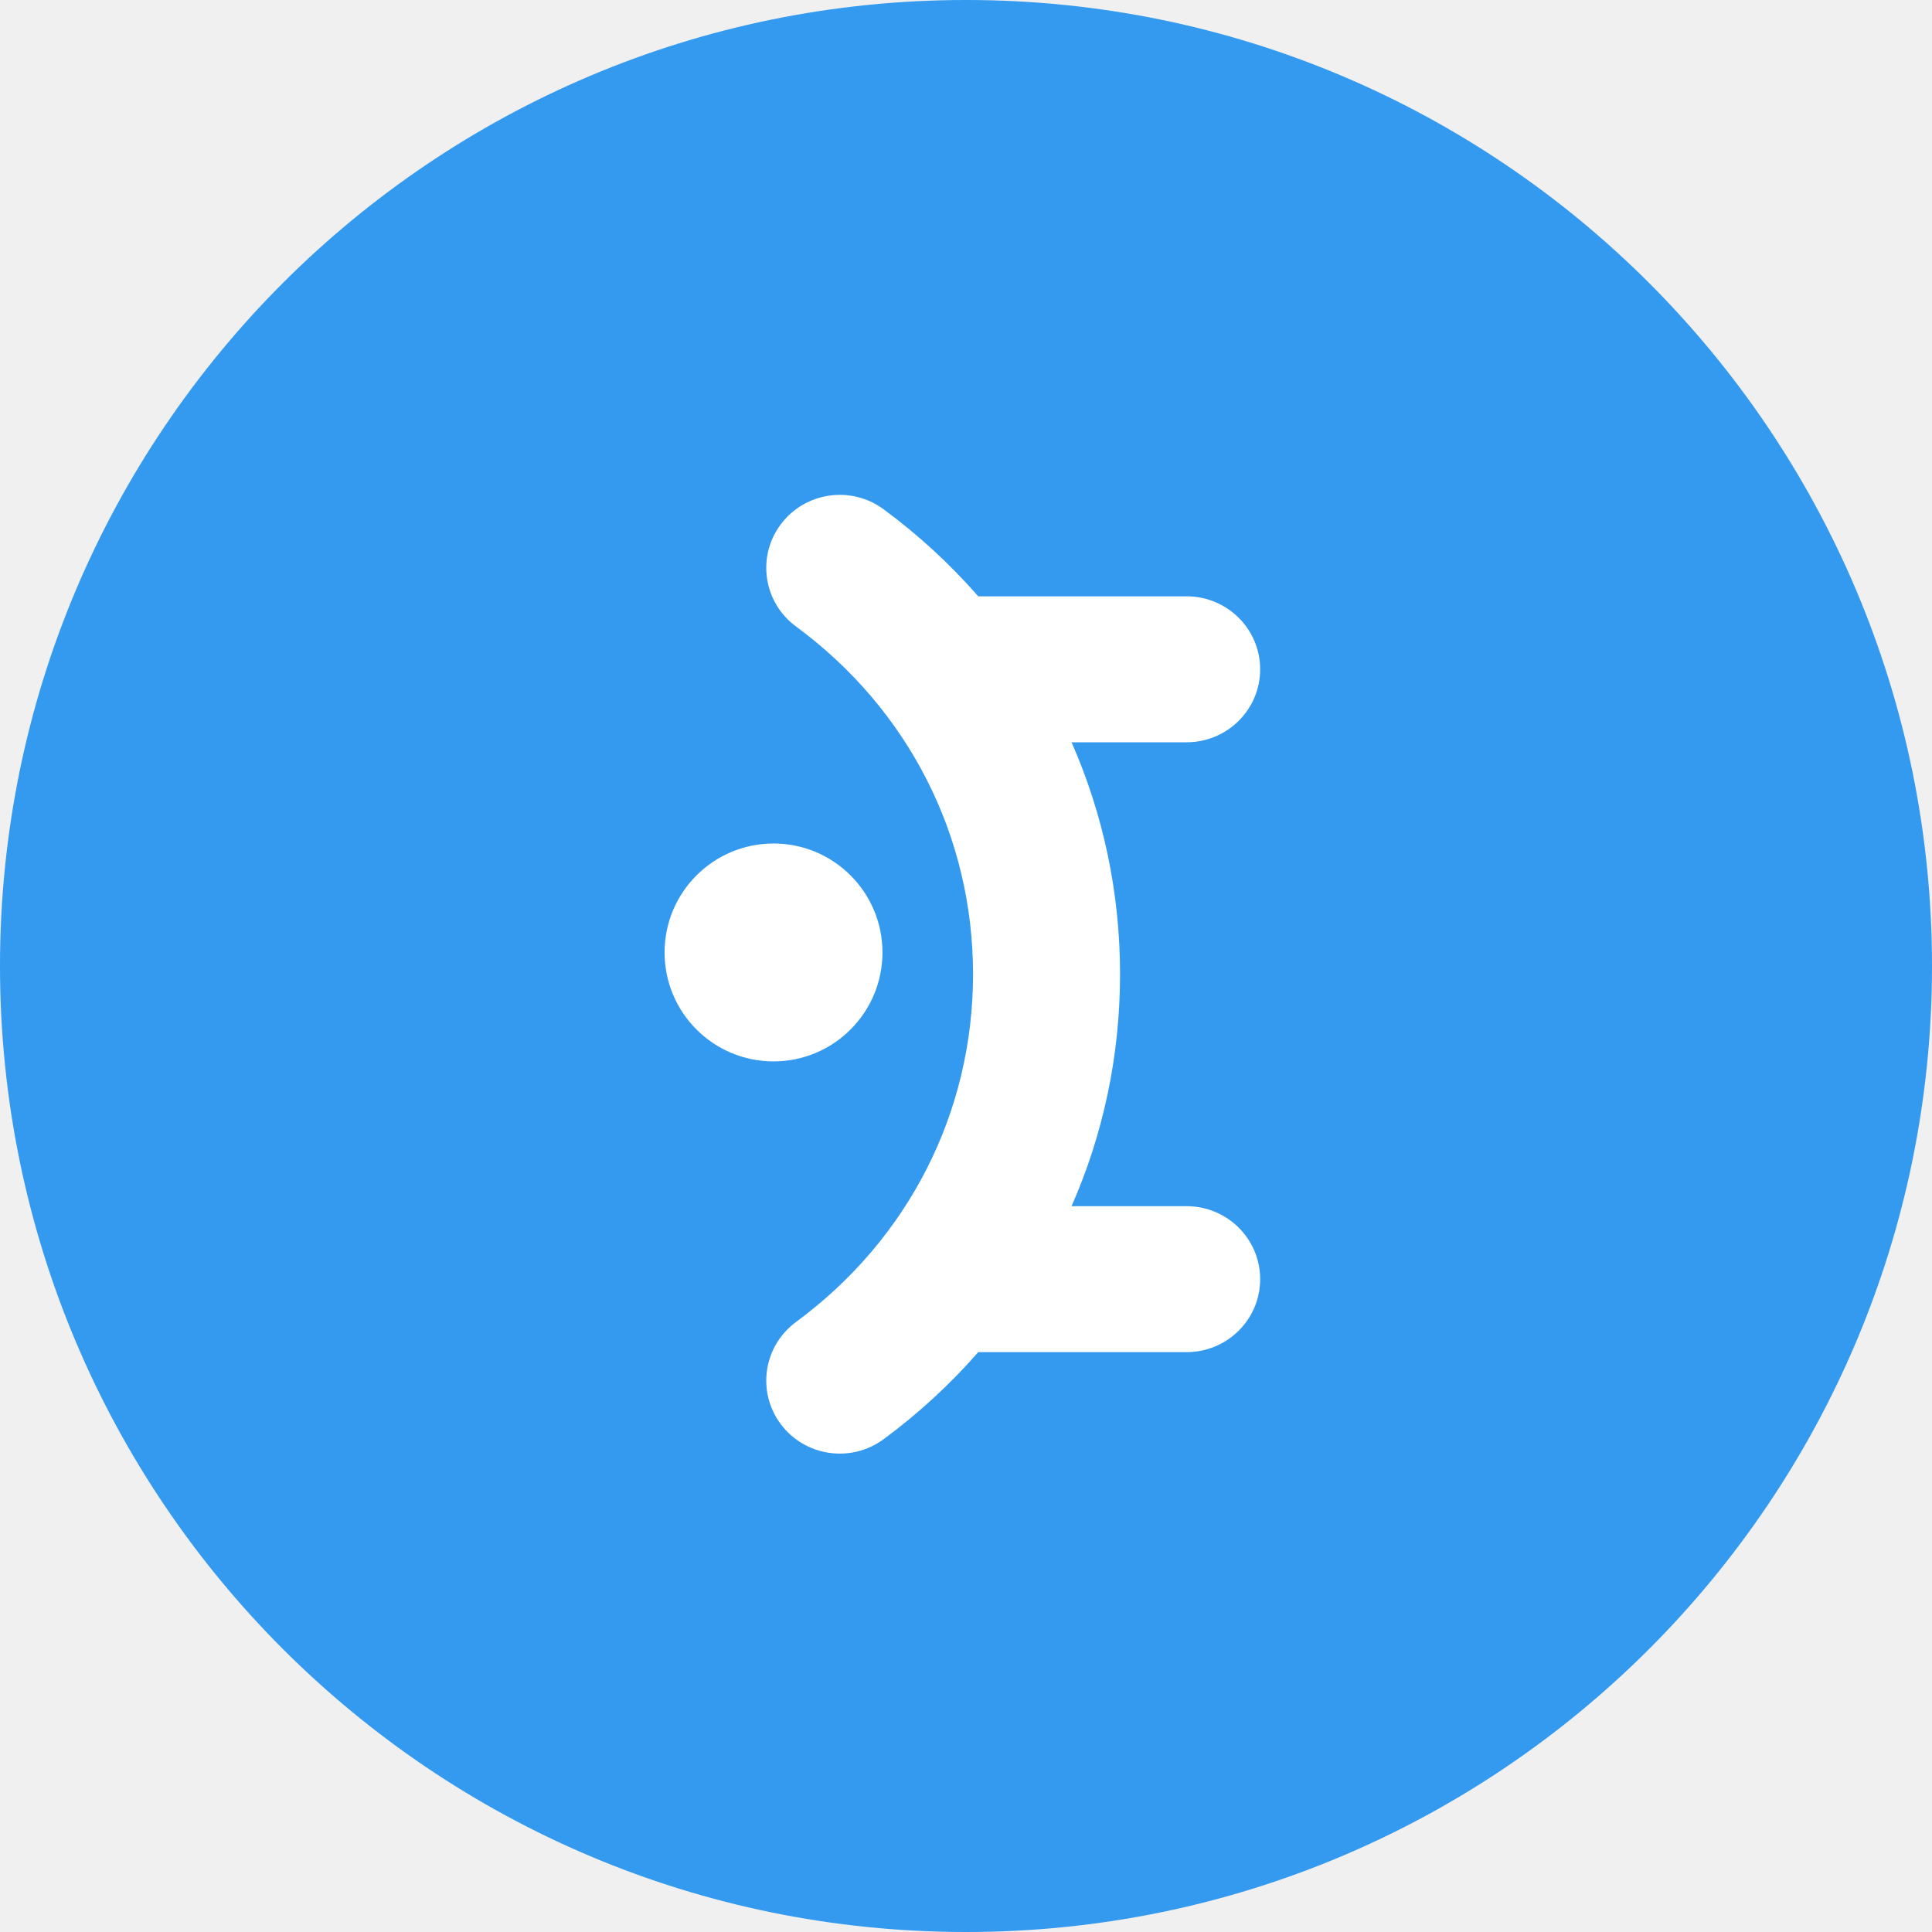
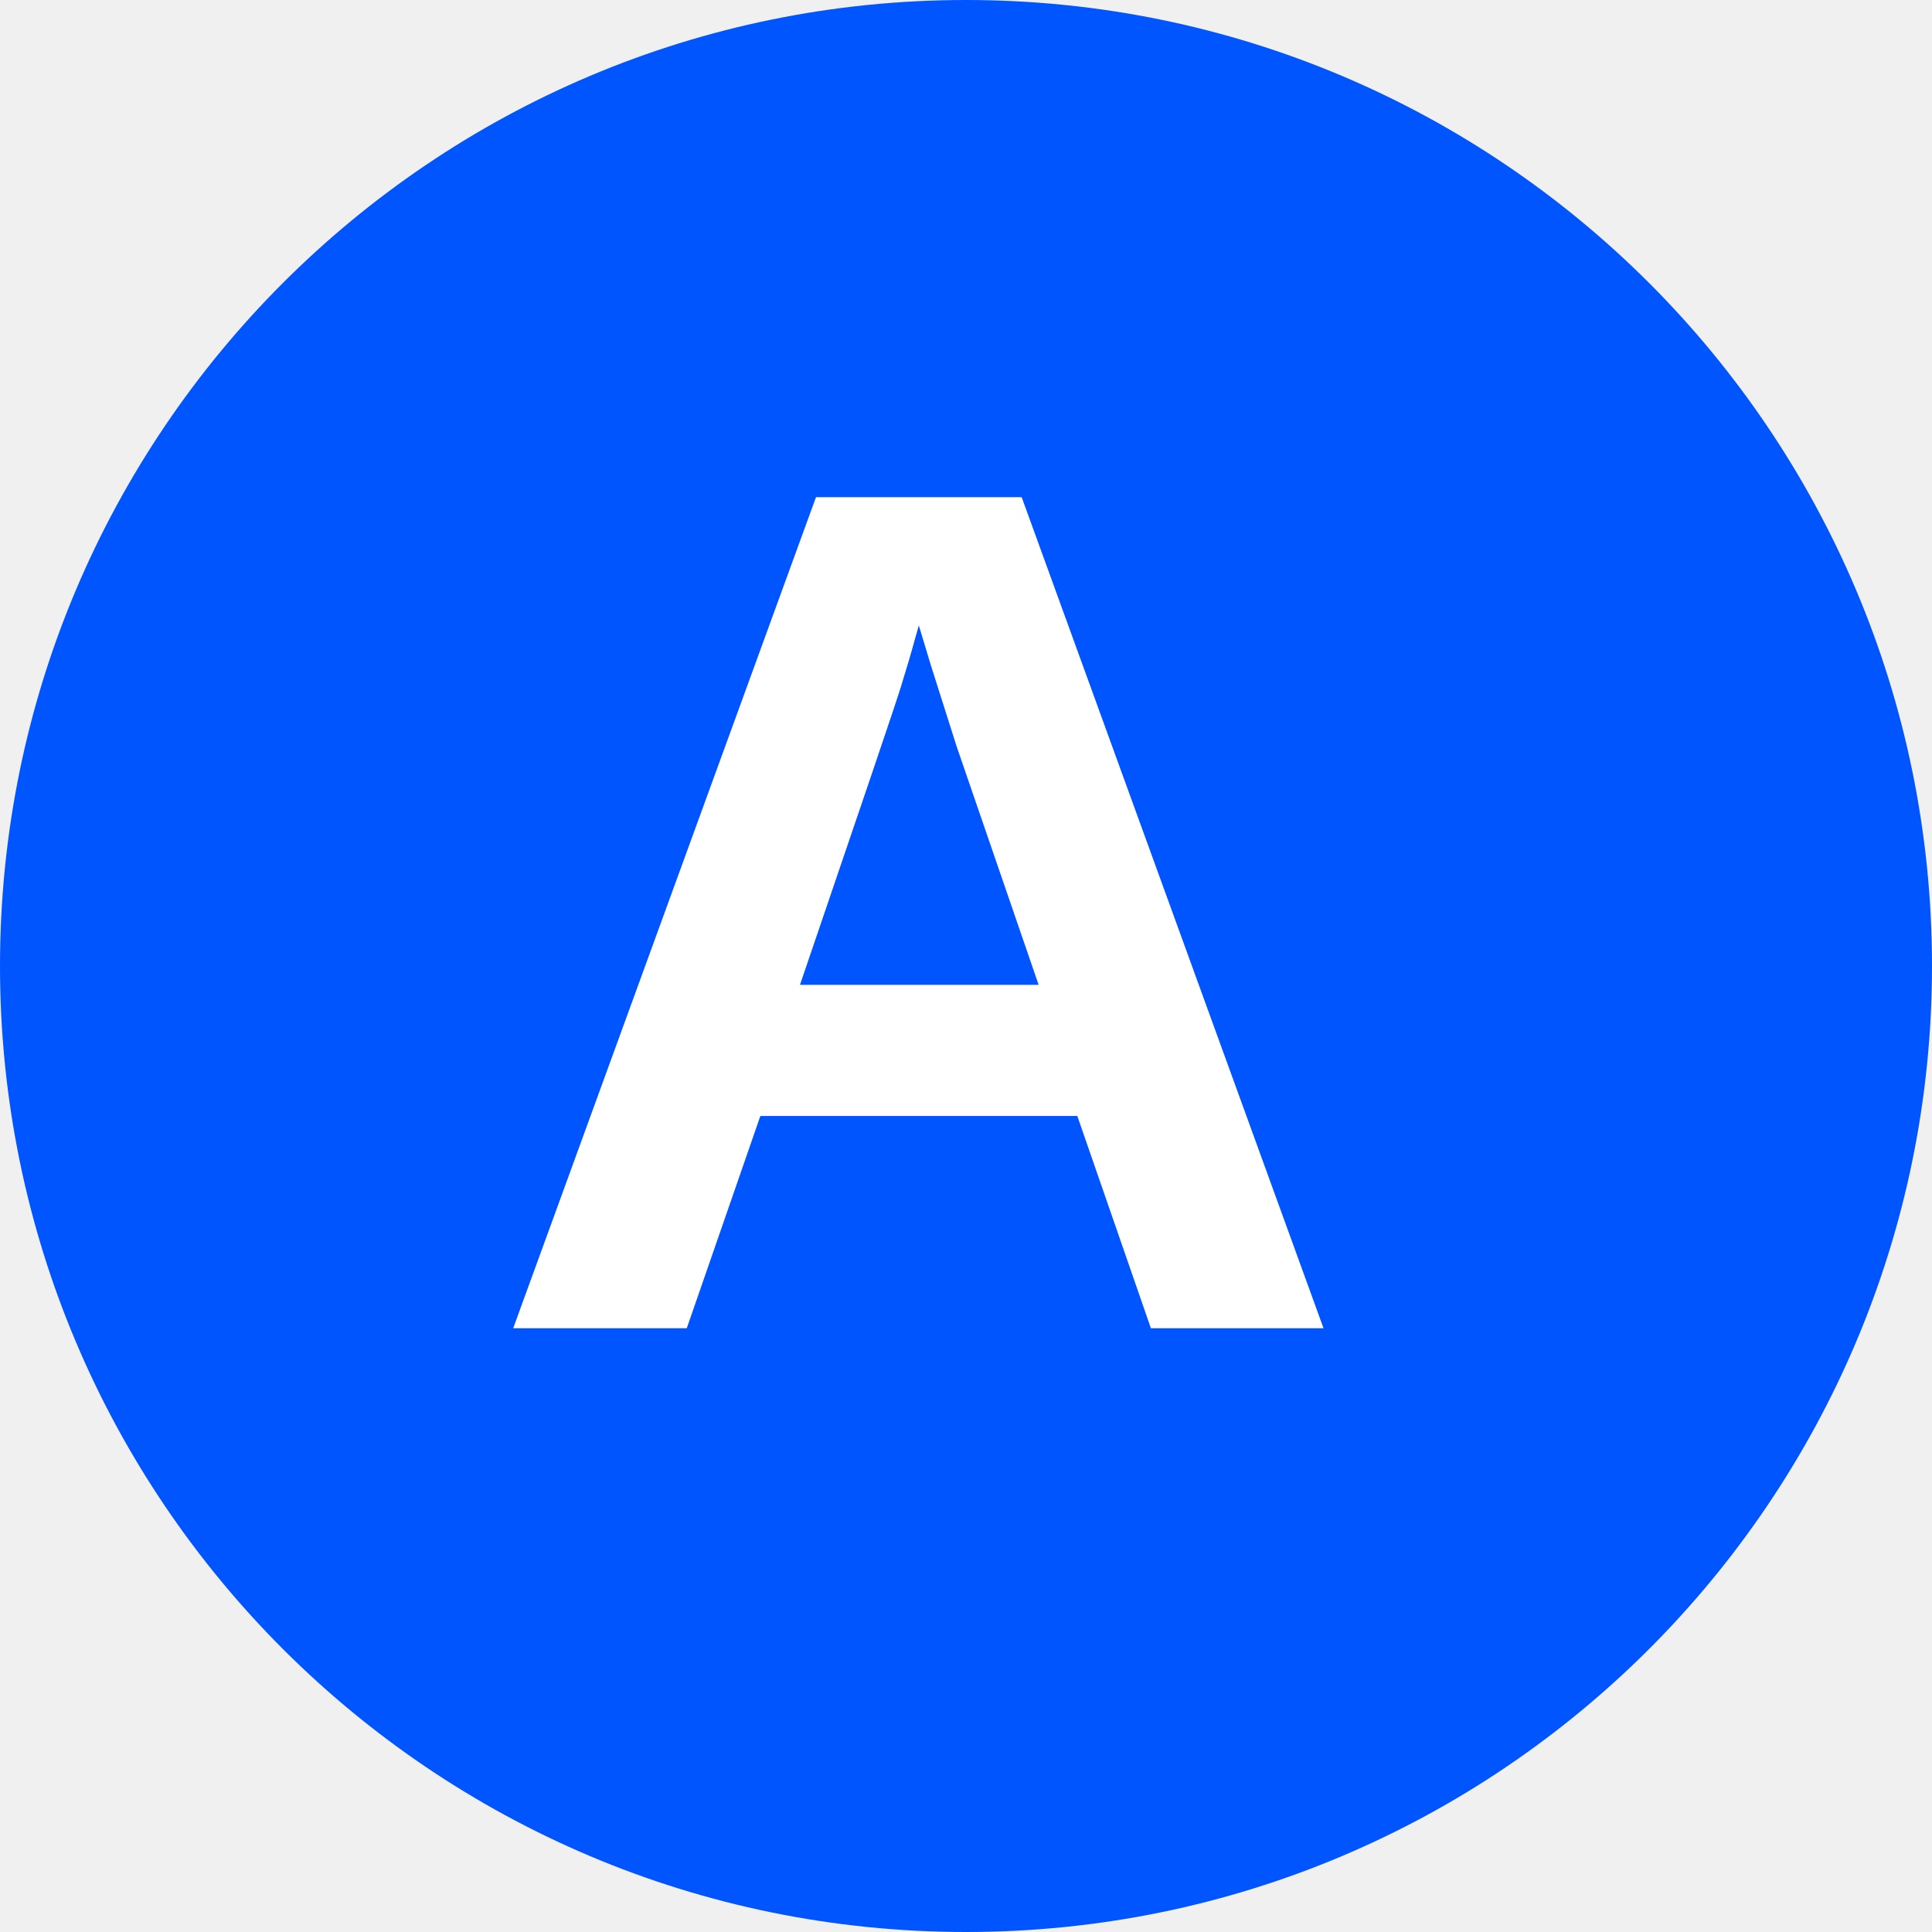
- <svg xmlns="http://www.w3.org/2000/svg" viewBox="0 0 500 500">
-   <g fill="none" fill-rule="evenodd">
-     <rect width="500" height="500" fill="#339AF0" rx="250" />
-     <g fill="#FFF">
-       <path fill-rule="nonzero" d="M202.055 135.706c-6.26 8.373-4.494 20.208 3.944 26.42 29.122 21.45 45.824 54.253 45.824 90.005 0 35.752-16.702 68.559-45.824 90.005-8.436 6.215-10.206 18.043-3.944 26.42 6.26 8.378 18.173 10.13 26.611 3.916a153.835 153.835 0 0024.509-22.54h53.93c10.506 0 19.023-8.455 19.023-18.885 0-10.43-8.517-18.886-19.023-18.886h-29.79c8.196-18.594 12.553-38.923 12.553-60.03s-4.357-41.436-12.552-60.03h29.79c10.505 0 19.022-8.455 19.022-18.885 0-10.43-8.517-18.886-19.023-18.886h-53.93a153.835 153.835 0 00-24.509-22.54c-8.438-6.215-20.351-4.46-26.61 3.916z" />
-       <path d="M171.992 246.492c0-15.572 12.624-28.195 28.196-28.195 15.572 0 28.195 12.623 28.195 28.195 0 15.572-12.623 28.196-28.195 28.196-15.572 0-28.196-12.624-28.196-28.196z" />
-     </g>
-   </g>
+ <svg xmlns="http://www.w3.org/2000/svg" width="32" height="32" viewBox="0 0 32 32">
+   <style>
+     .favicon-bg {
+       fill: #0055FF;
+     }
+     .favicon-text {
+       font-family: Arial, sans-serif;
+       font-weight: 700;
+       fill: white;
+     }
+   </style>
+   <circle cx="16" cy="16" r="16" class="favicon-bg" />
+   <text x="8" y="22" class="favicon-text" font-size="20">A</text>
</svg>
